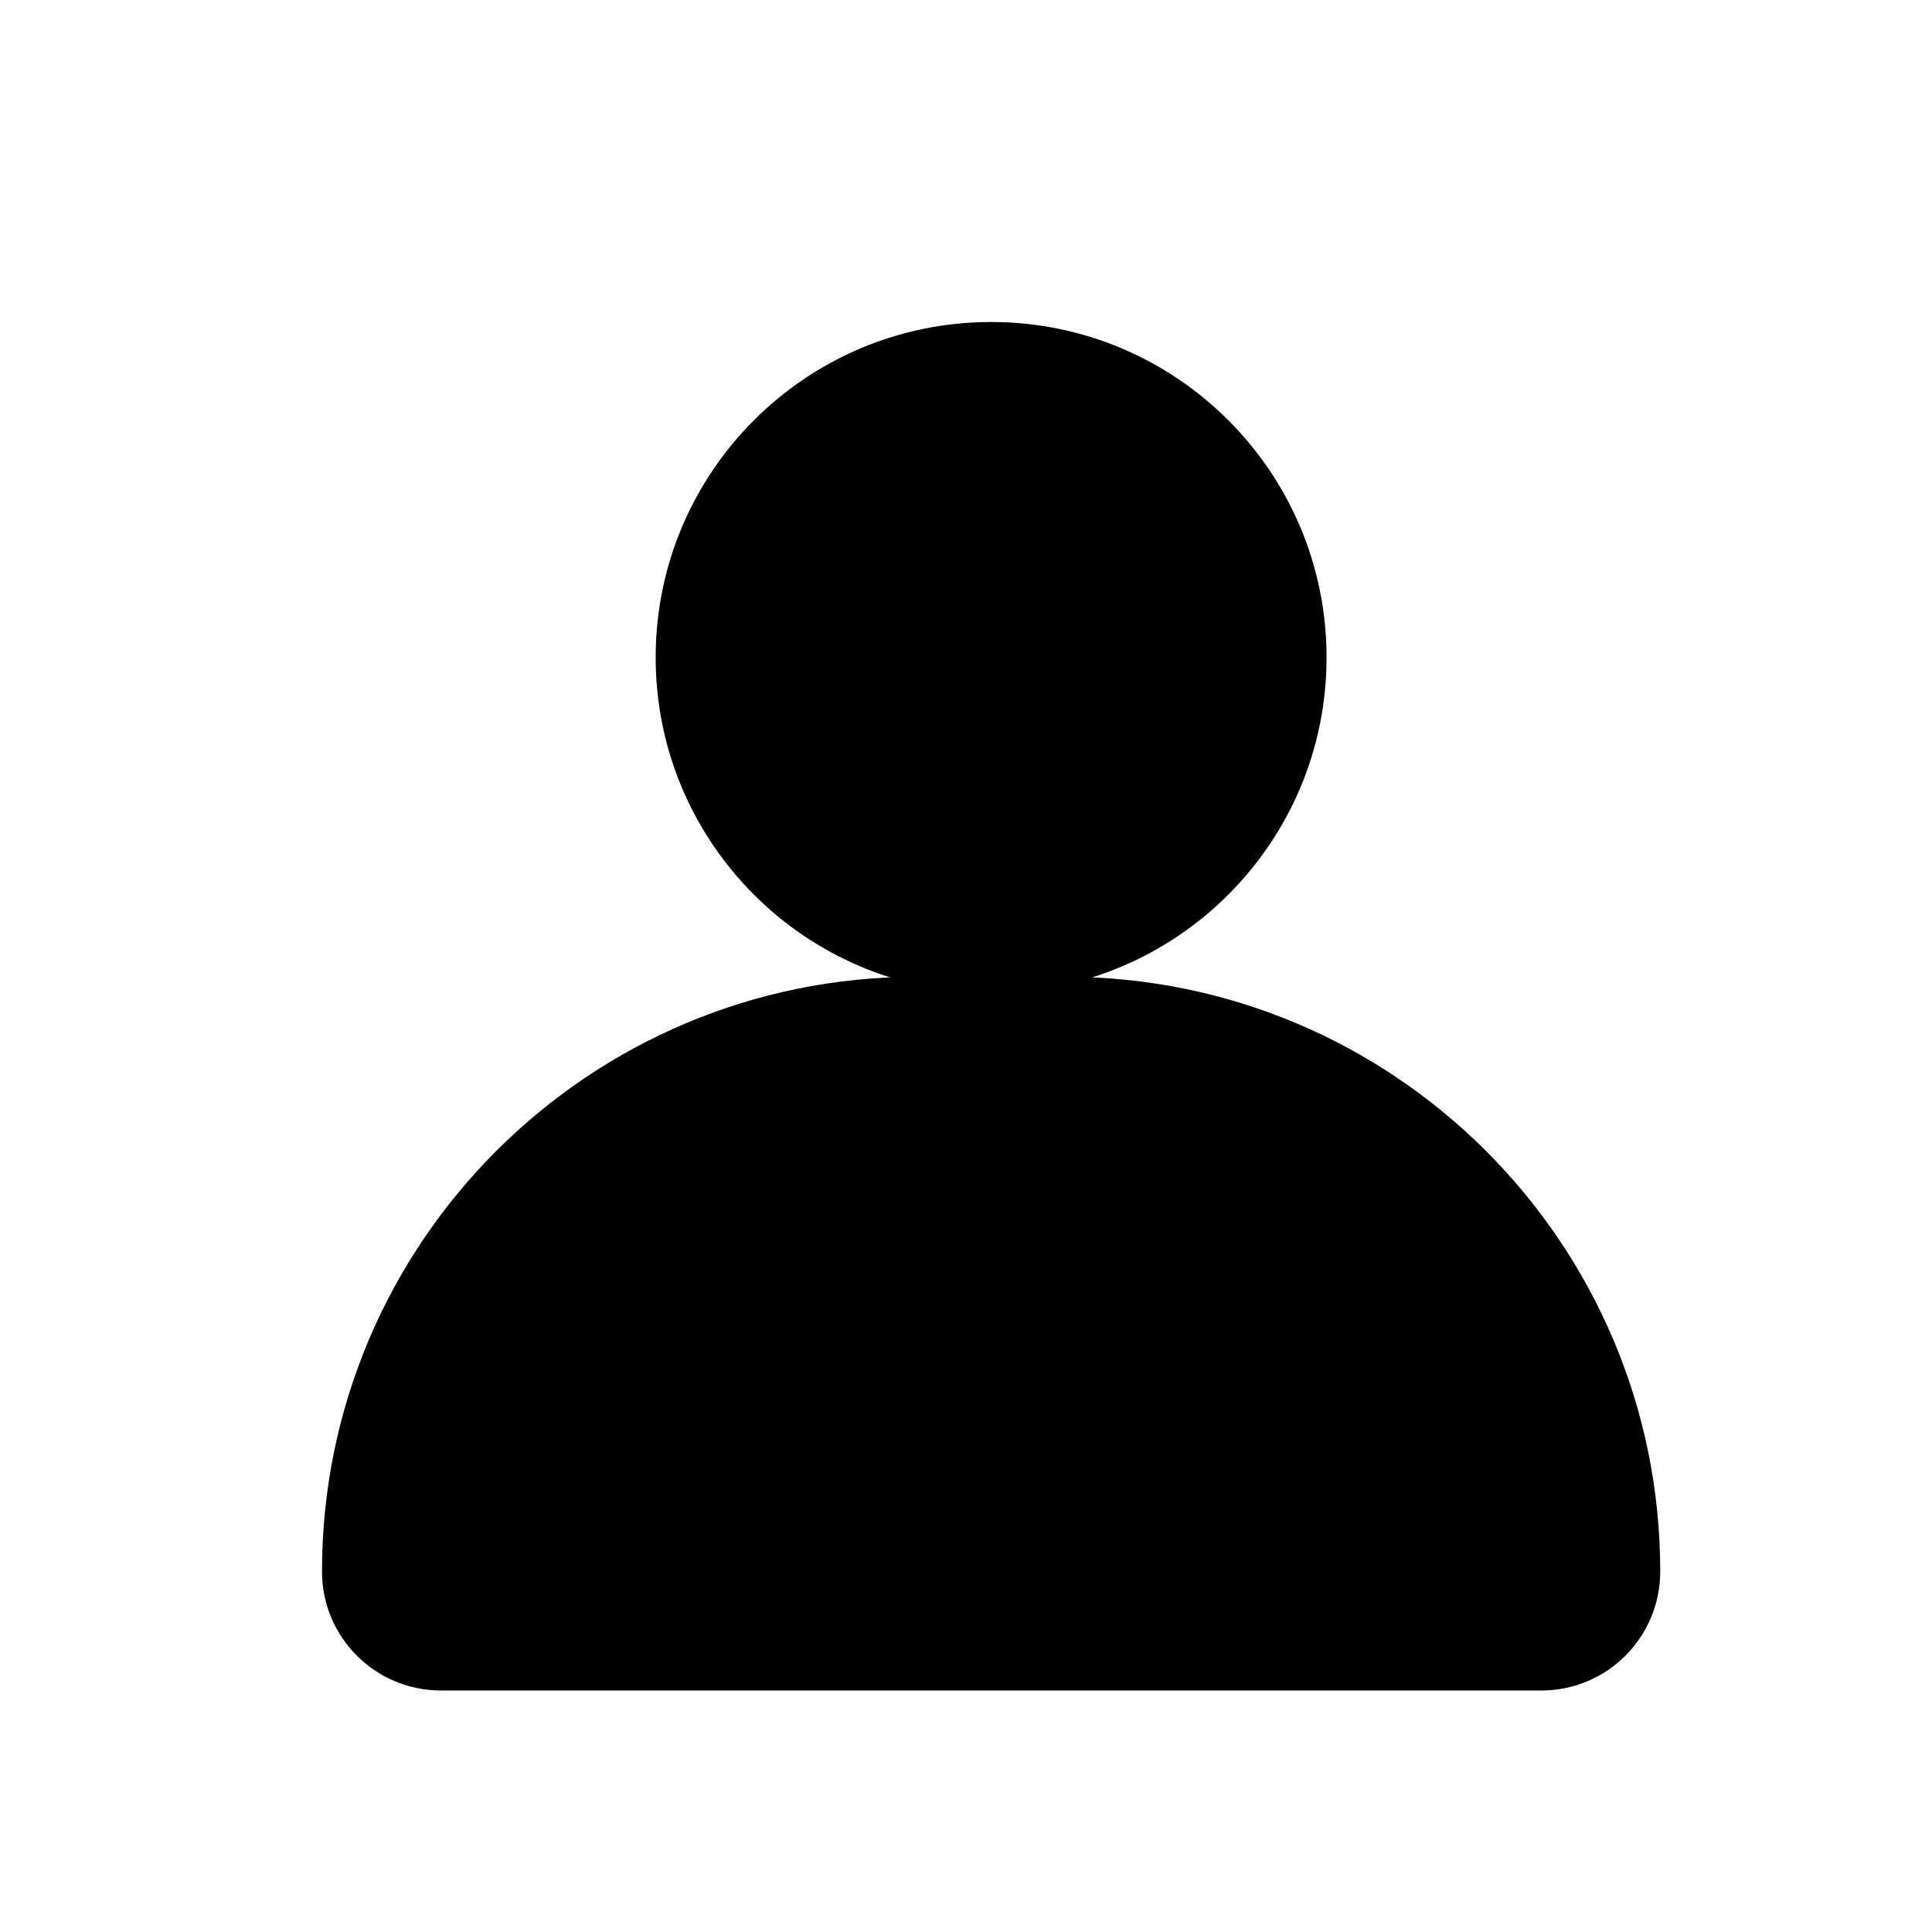
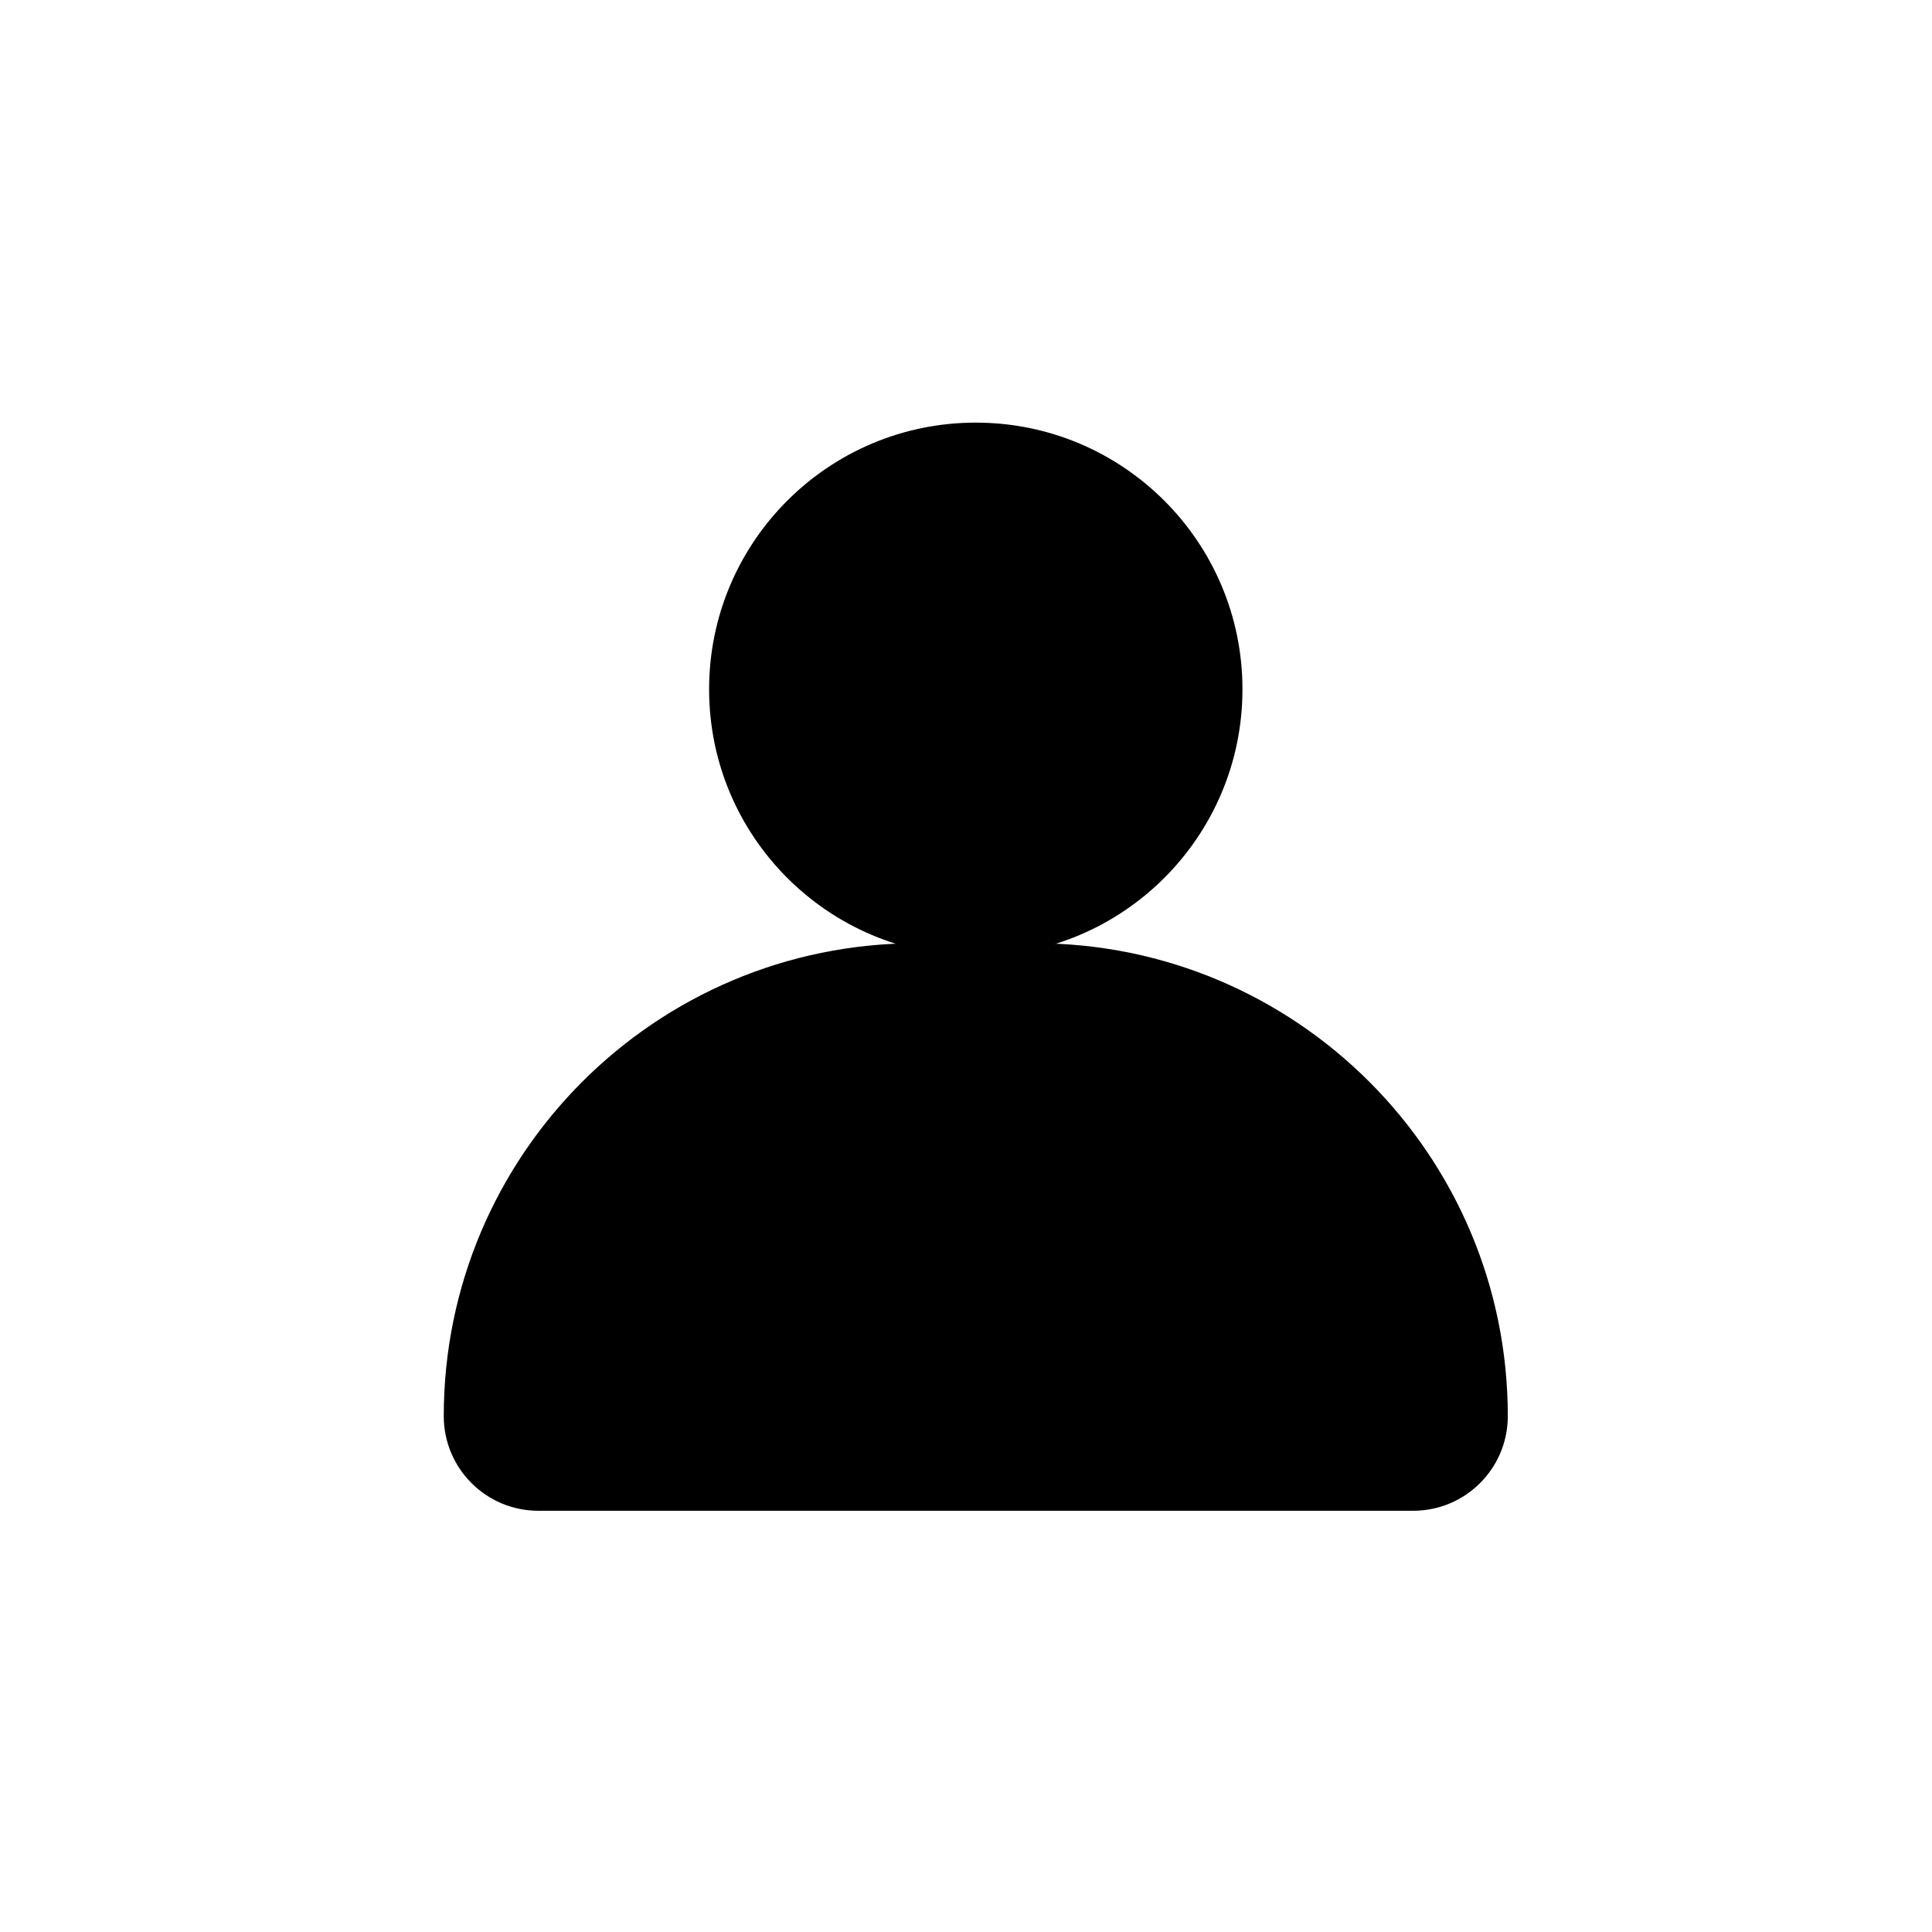
- <svg xmlns="http://www.w3.org/2000/svg" width="24" height="24" viewBox="0 0 24 24" fill="none">
-   <circle cx="12.312" cy="8.167" r="4.167" fill="currentColor" />
-   <path d="M4 19.522C4 15.442 7.308 12.134 11.389 12.134H13.236C17.316 12.134 20.624 15.442 20.624 19.522C20.624 20.339 19.963 21 19.147 21H5.478C4.662 21 4 20.339 4 19.522Z" fill="currentColor" />
+ <svg xmlns="http://www.w3.org/2000/svg" width="24" height="24" viewBox="0 0 32 32" fill="none">
+   <circle cx="16.162" cy="11.417" r="4.417" fill="currentColor" />
+   <path d="M7.35 23.456C7.35 19.13 10.857 15.623 15.183 15.623H17.141C21.467 15.623 24.974 19.13 24.974 23.456V23.456C24.974 24.321 24.273 25.023 23.407 25.023H8.916C8.051 25.023 7.35 24.321 7.35 23.456V23.456Z" fill="currentColor" />
</svg>
